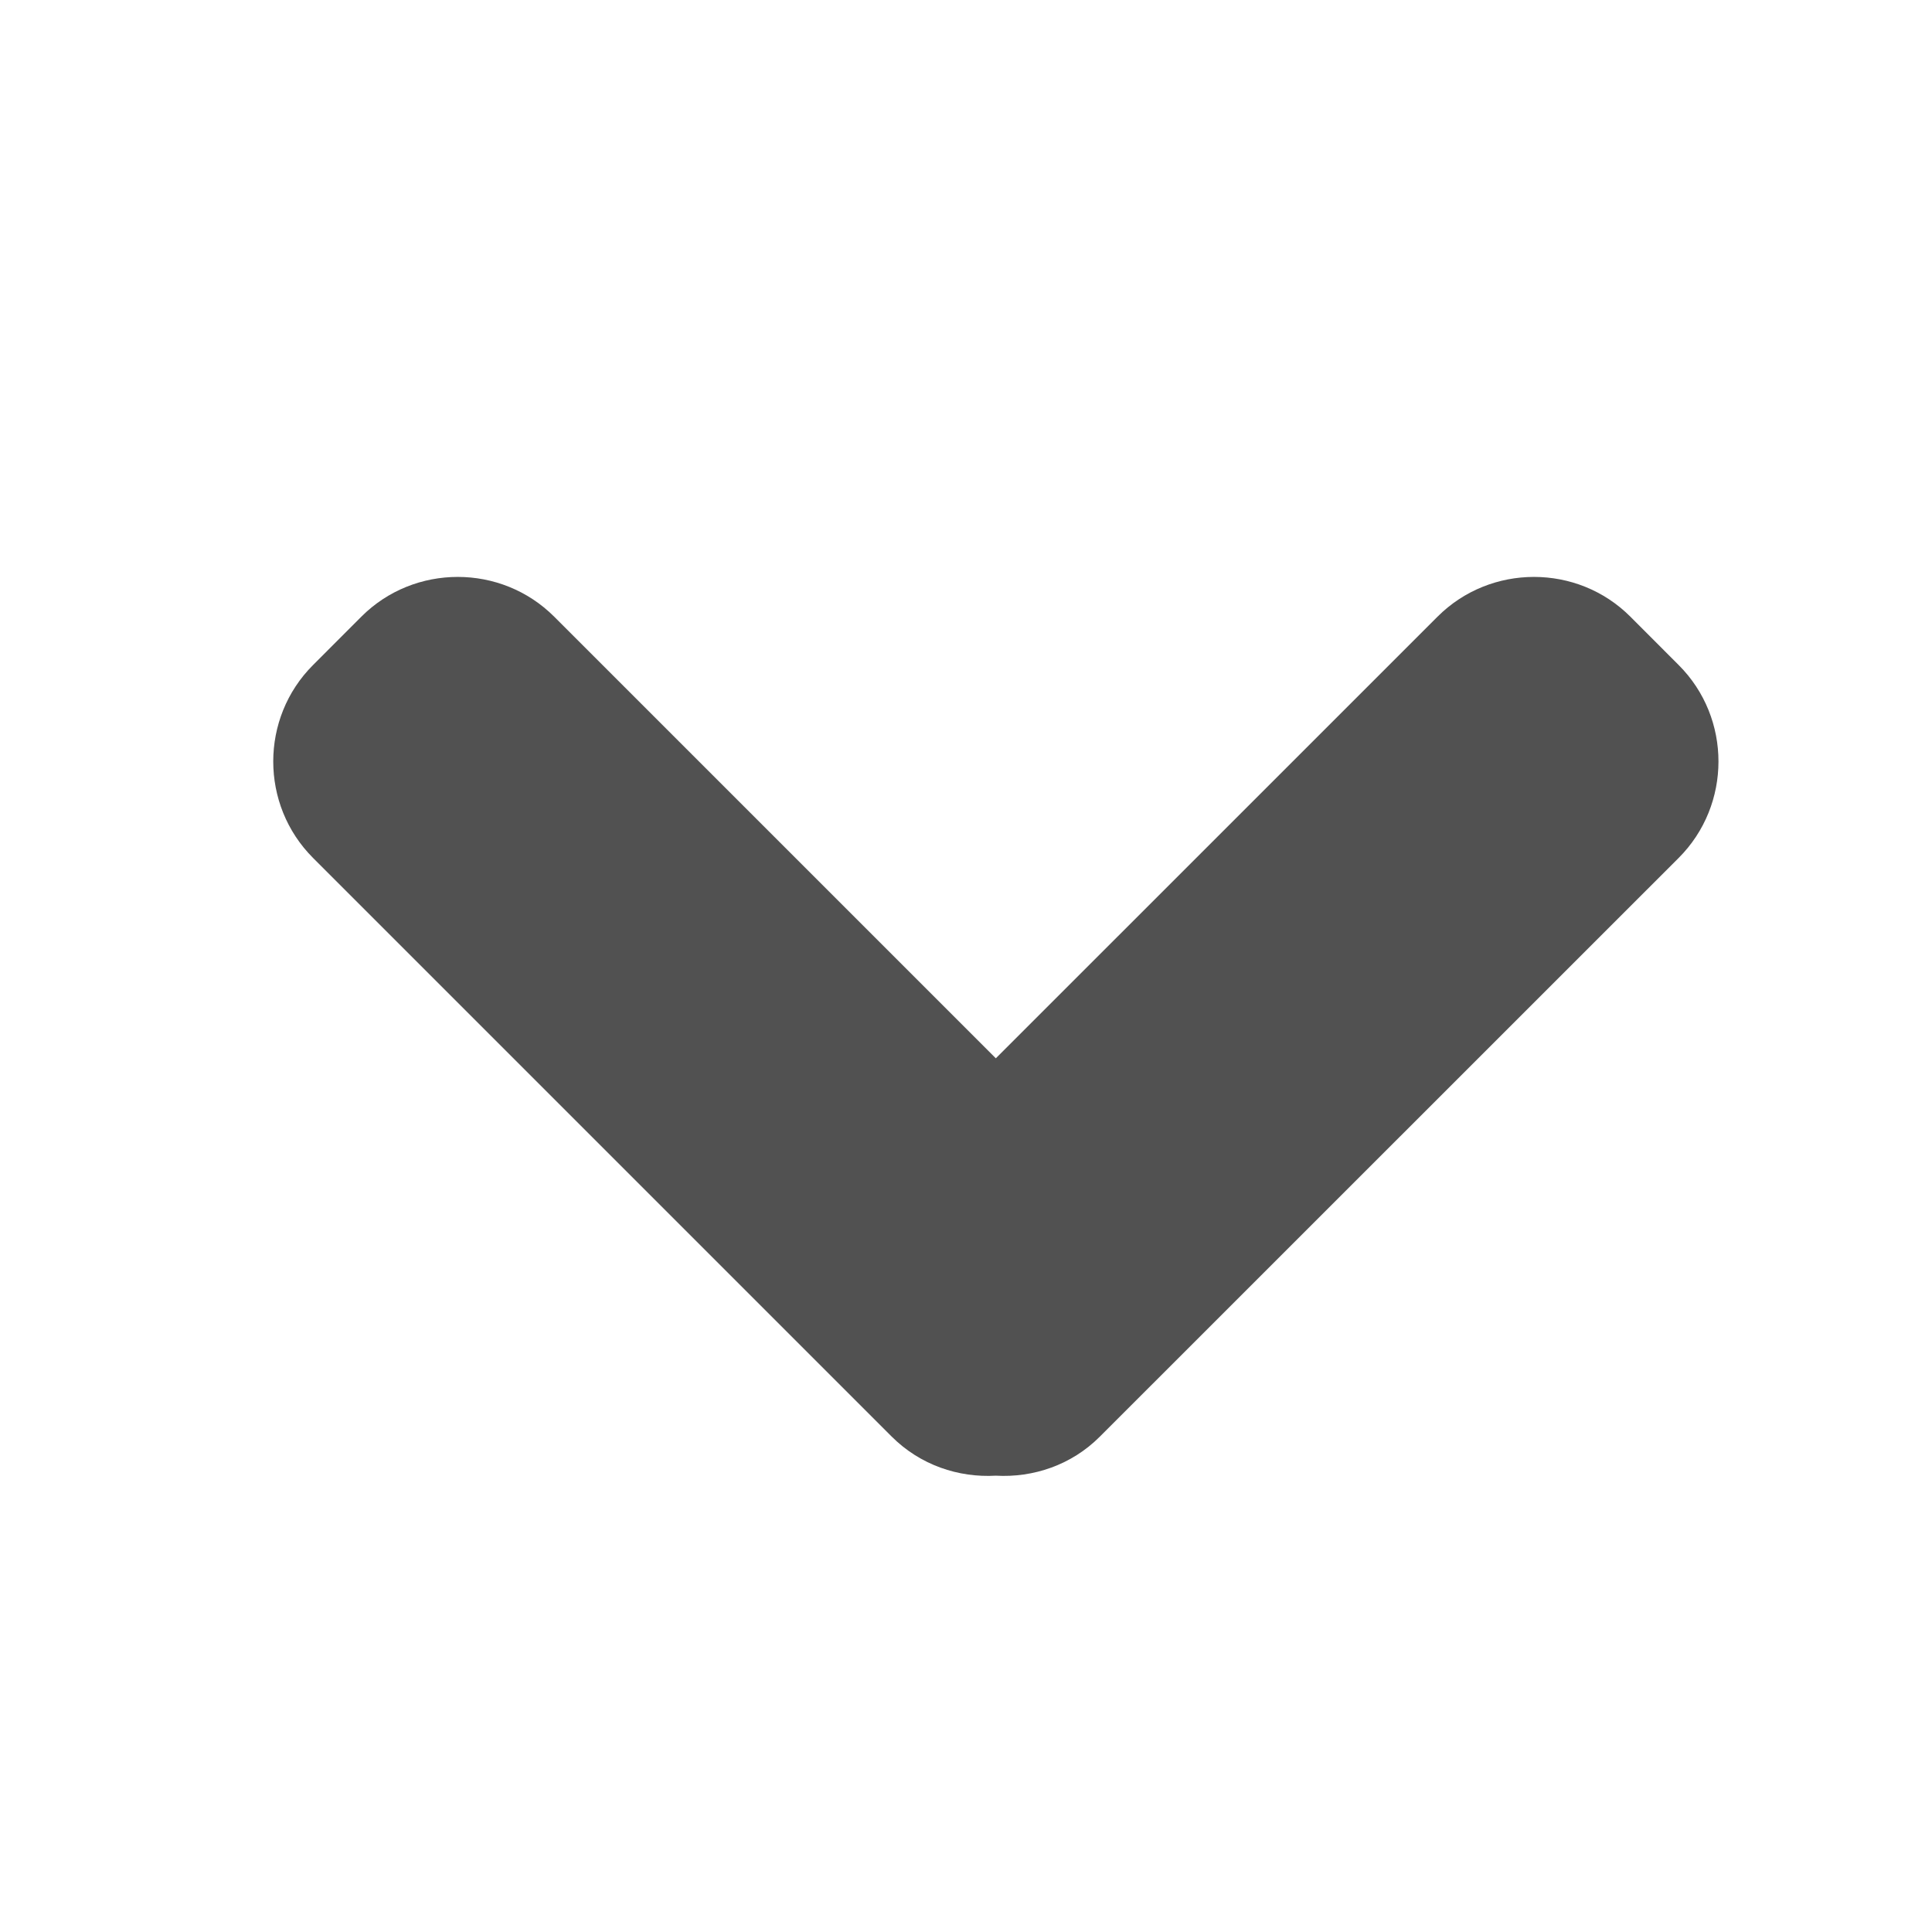
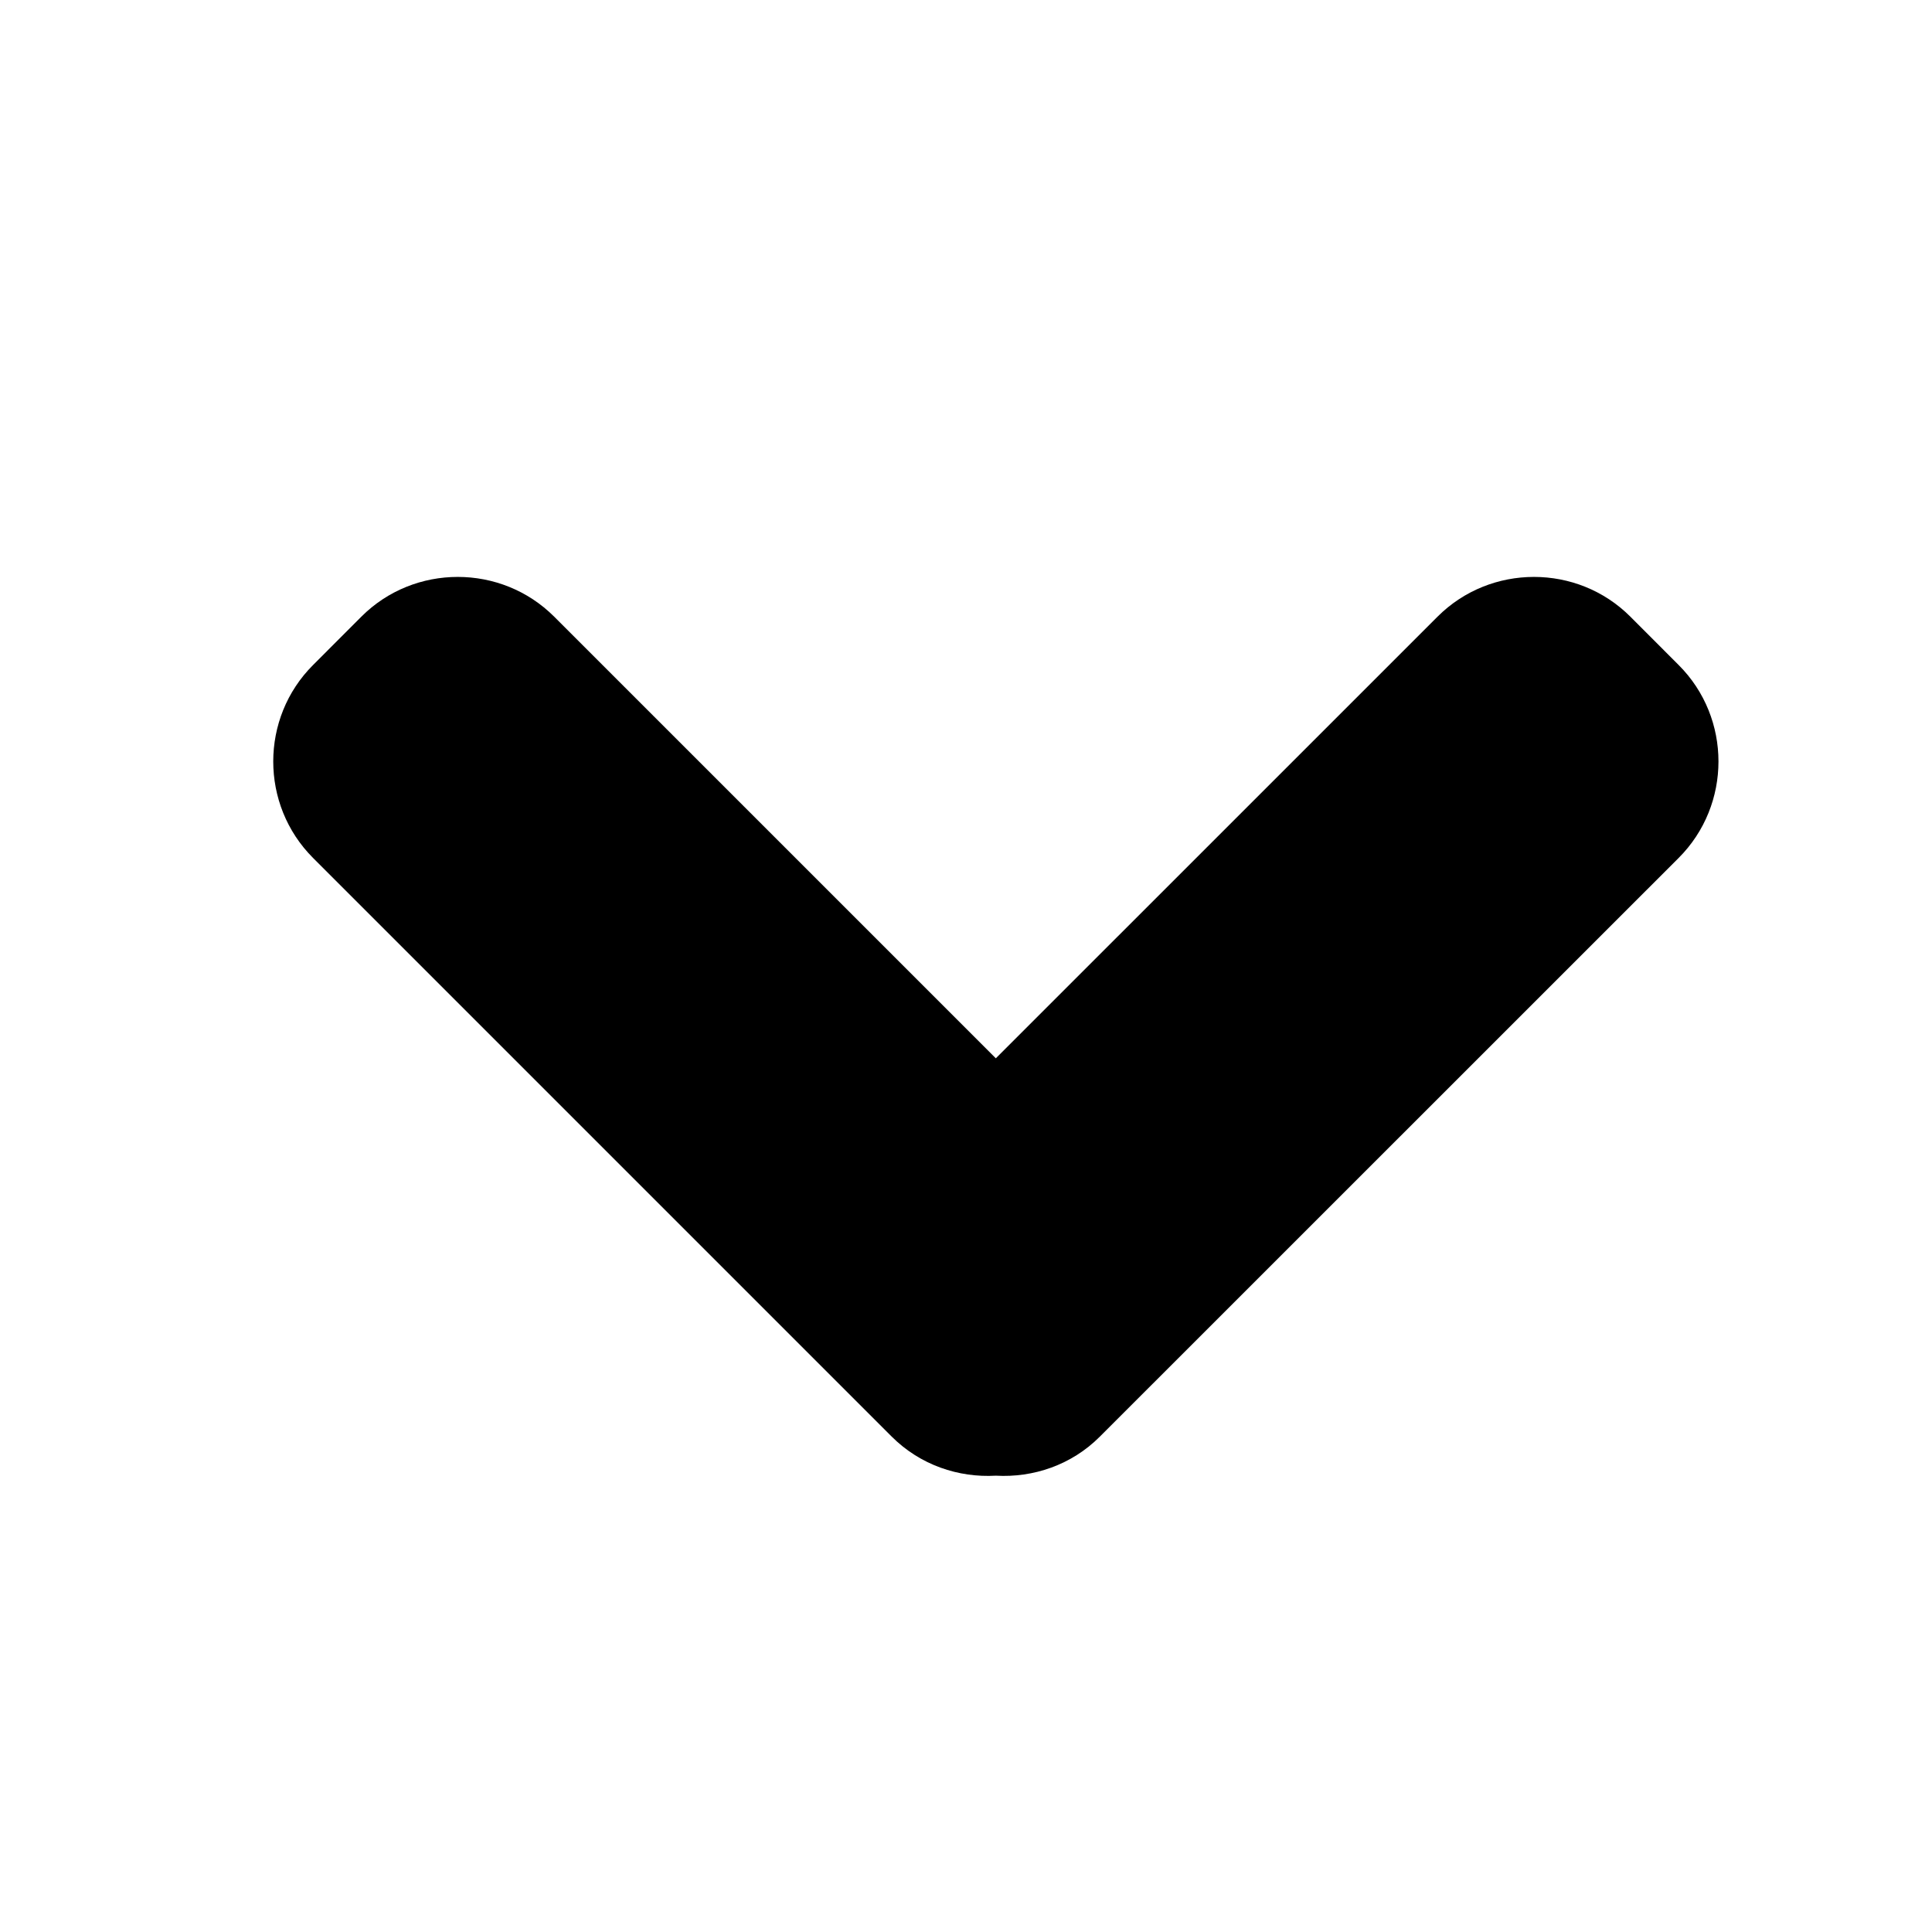
<svg xmlns="http://www.w3.org/2000/svg" enable-background="new 0 0 32 32" height="32px" id="Layer_1" version="1.1" viewBox="0 0 32 32" width="32px" xml:space="preserve">
-   <path d="M14.77,23.795L5.185,14.21c-0.879-0.879-0.879-2.317,0-3.195l0.8-0.801c0.877-0.878,2.316-0.878,3.194,0  l7.315,7.315l7.316-7.315c0.878-0.878,2.317-0.878,3.194,0l0.8,0.801c0.879,0.878,0.879,2.316,0,3.195l-9.587,9.585  c-0.471,0.472-1.104,0.682-1.723,0.647C15.875,24.477,15.243,24.267,14.77,23.795z" fill="#515151" />
+   <path d="M14.77,23.795L5.185,14.21c-0.879-0.879-0.879-2.317,0-3.195l0.8-0.801c0.877-0.878,2.316-0.878,3.194,0  l7.315,7.315l7.316-7.315c0.878-0.878,2.317-0.878,3.194,0l0.8,0.801c0.879,0.878,0.879,2.316,0,3.195l-9.587,9.585  c-0.471,0.472-1.104,0.682-1.723,0.647C15.875,24.477,15.243,24.267,14.77,23.795z" fill="currentColor" />
</svg>
